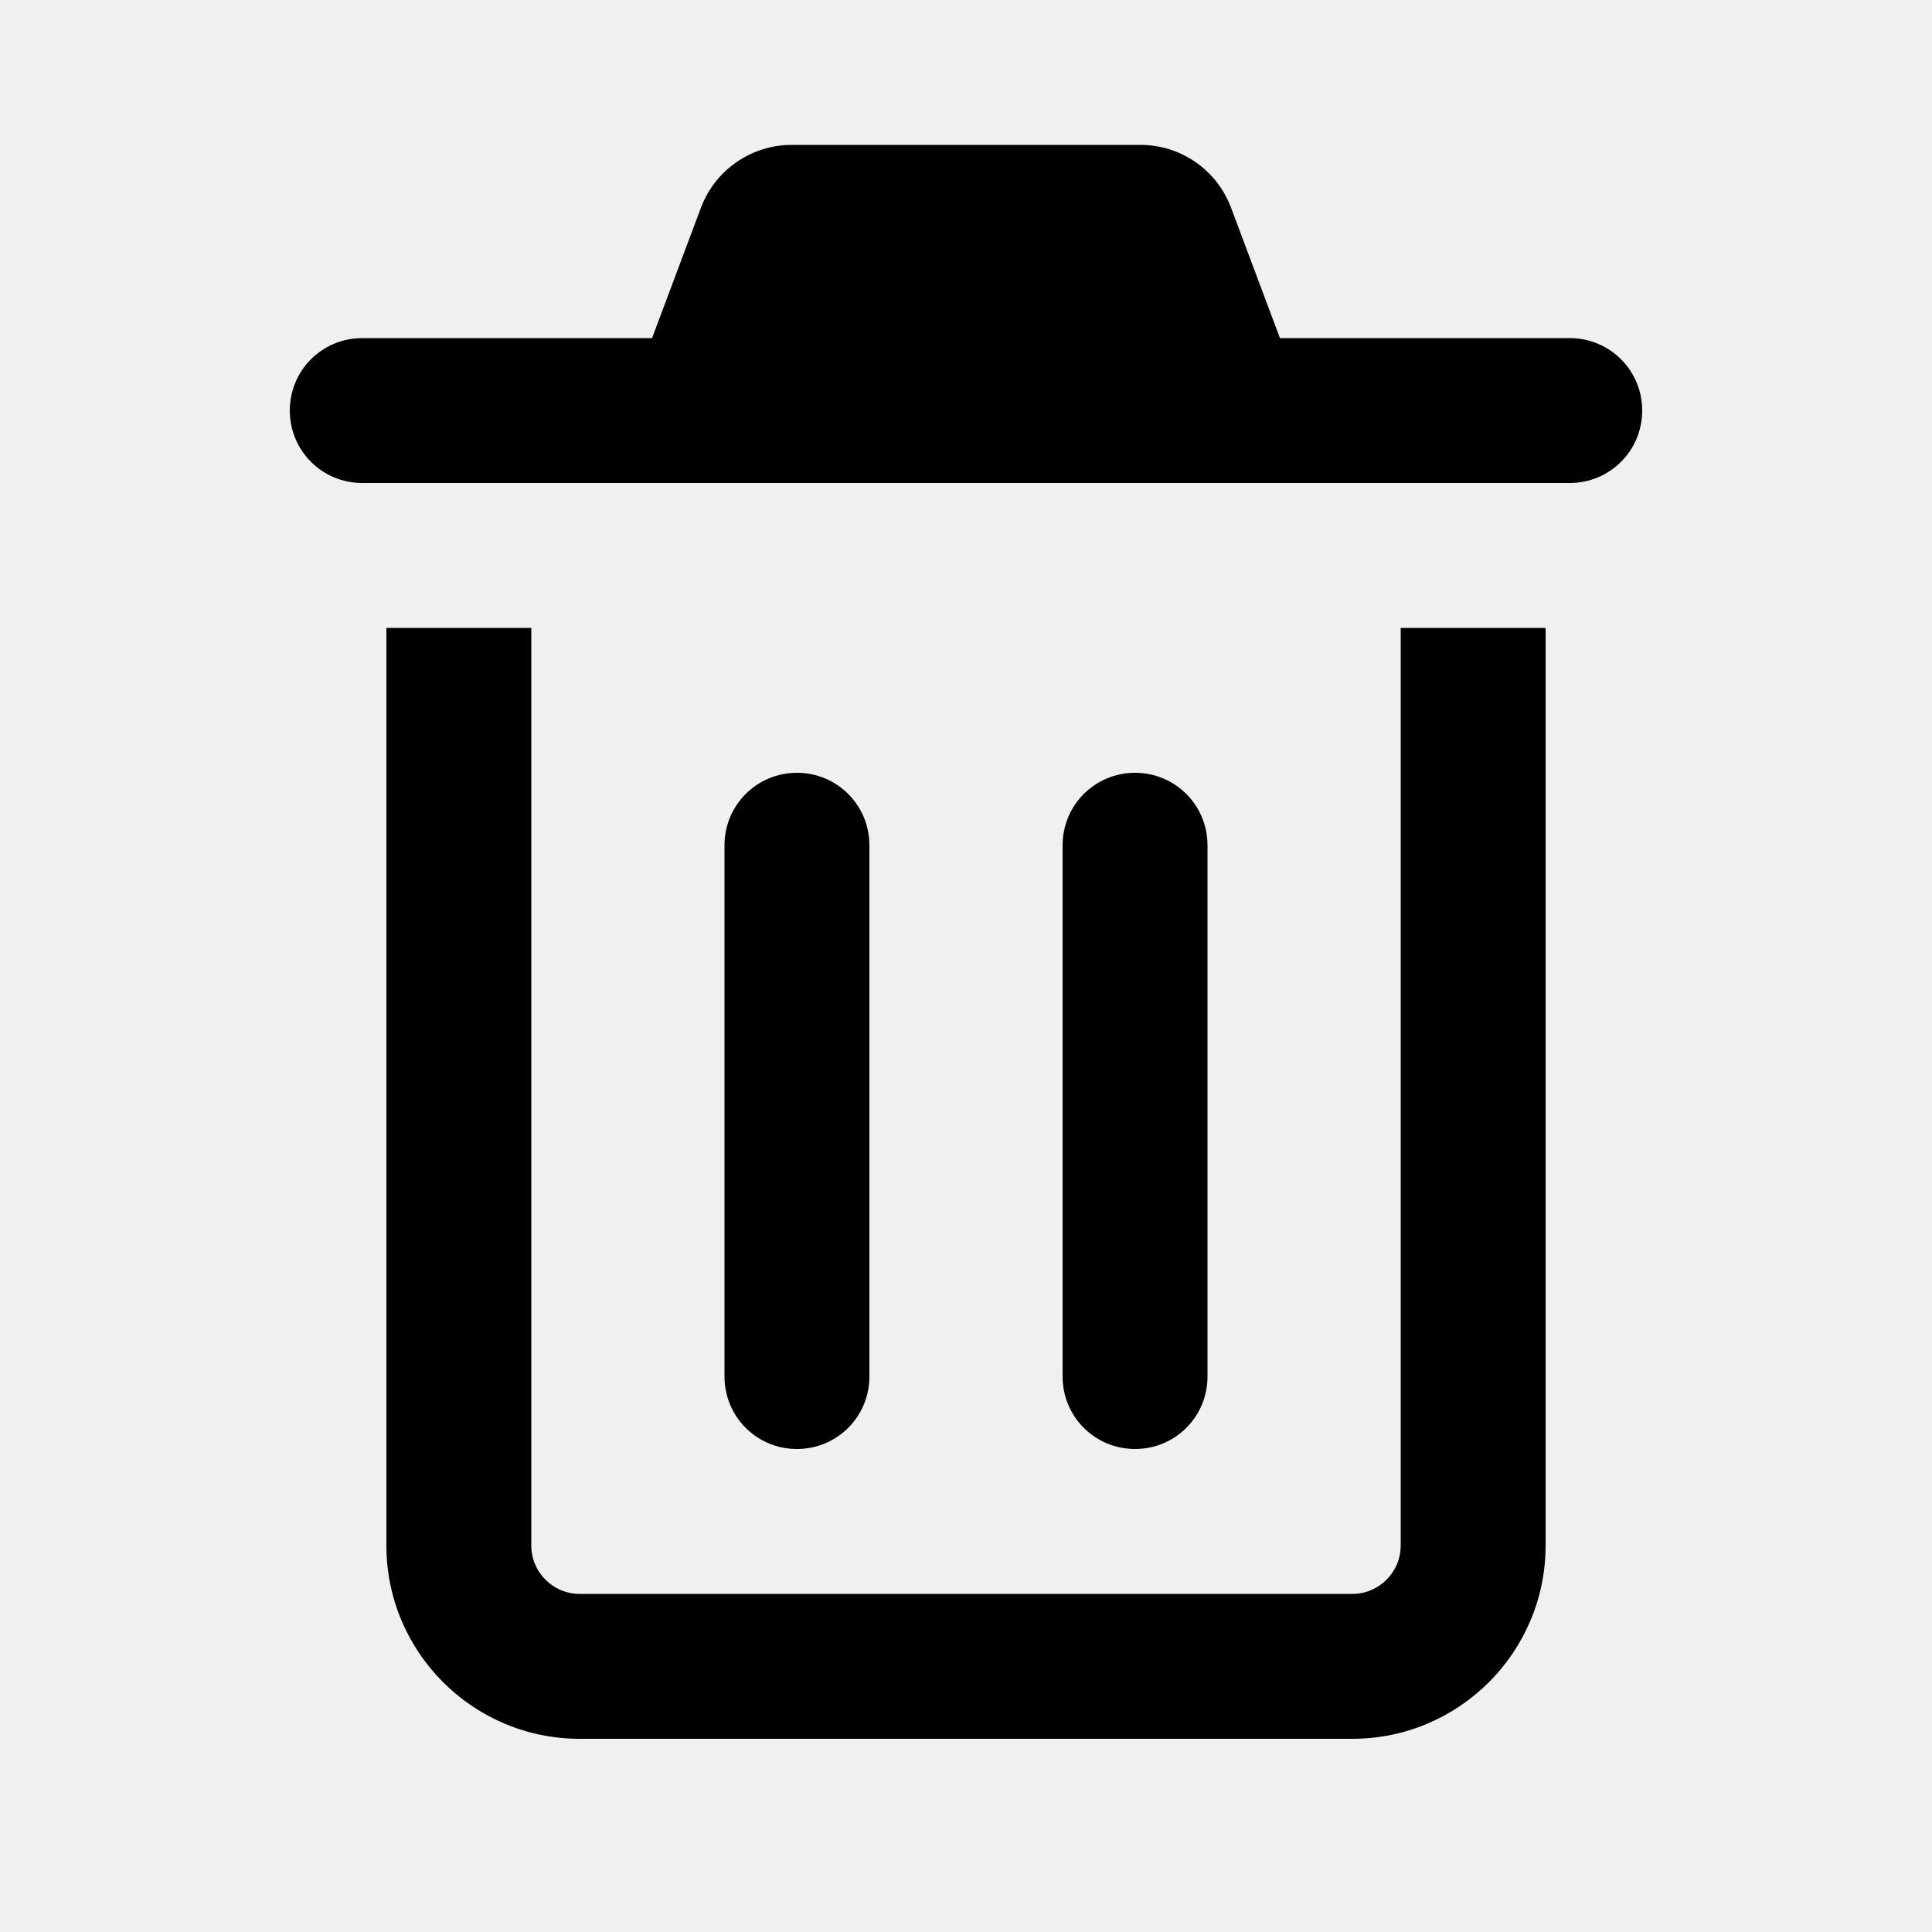
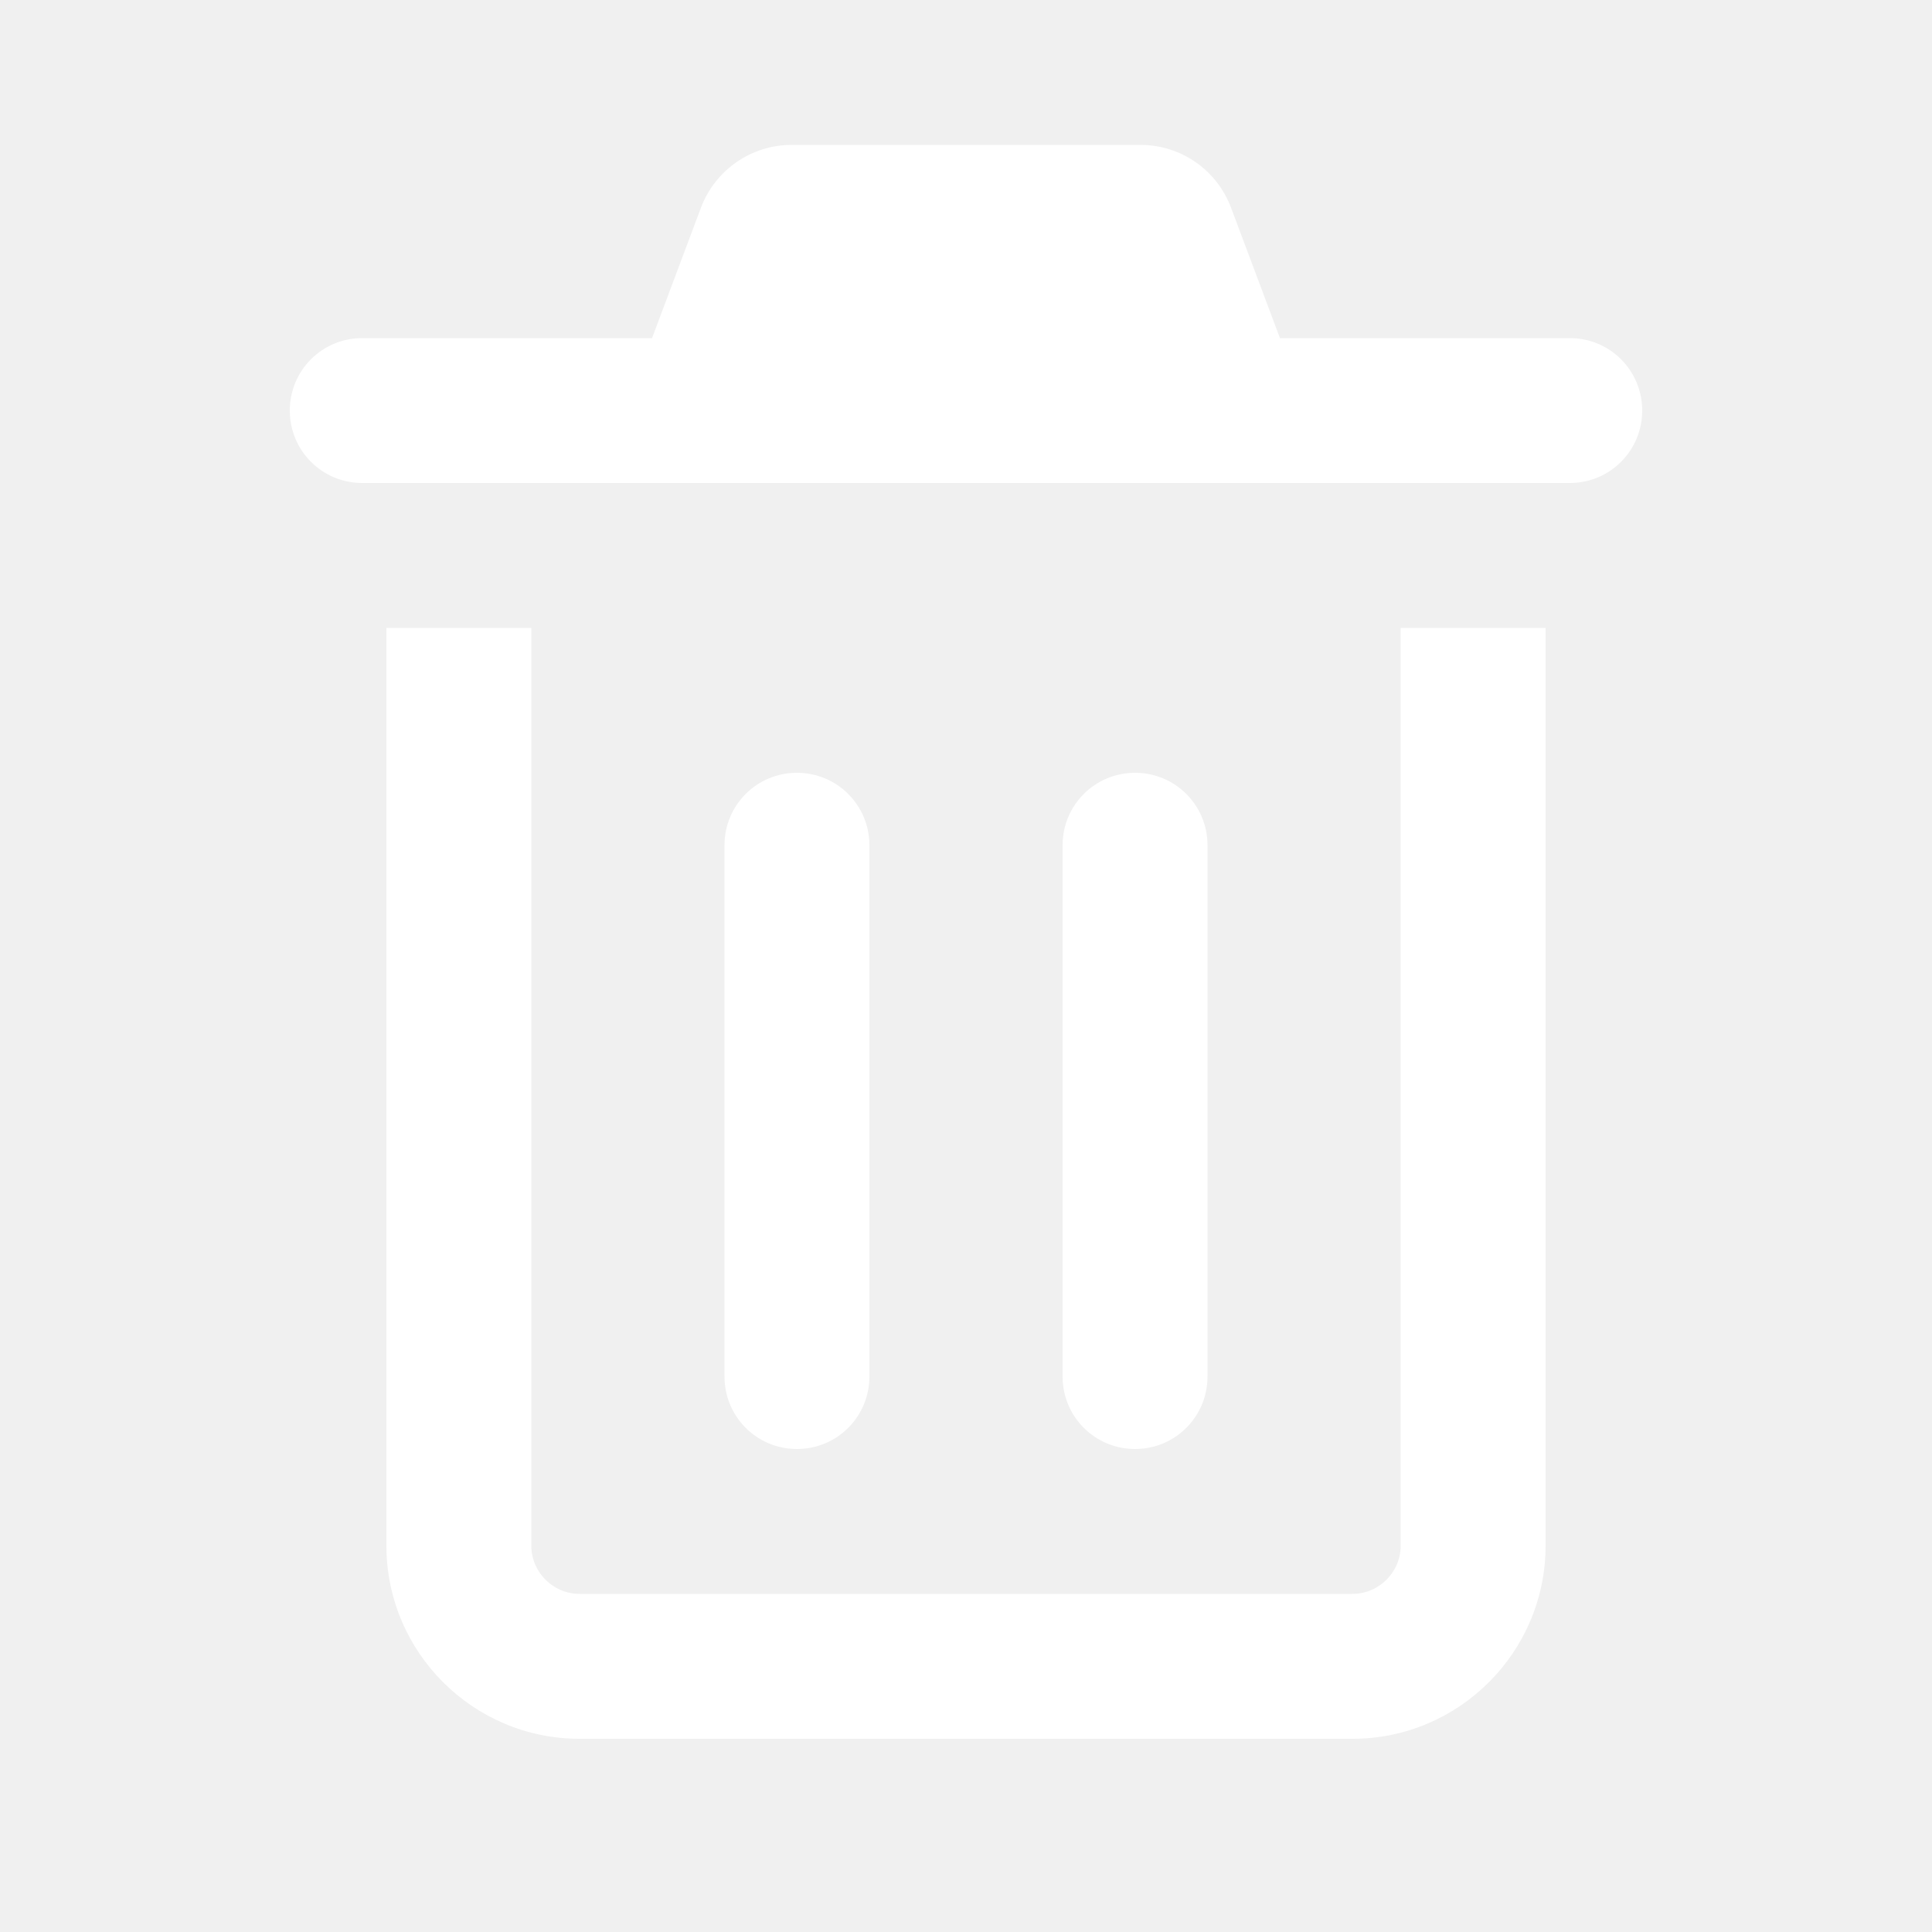
- <svg xmlns="http://www.w3.org/2000/svg" viewBox="0 0 640 640">
-   <path d="M262.2 48C248.9 48 236.9 56.3 232.2 68.8L216 112L120 112C106.7 112 96 122.7 96 136C96 149.3 106.7 160 120 160L520 160C533.3 160 544 149.3 544 136C544 122.7 533.3 112 520 112L424 112L407.8 68.8C403.1 56.3 391.2 48 377.8 48L262.2 48zM128 208L128 512C128 547.3 156.7 576 192 576L448 576C483.3 576 512 547.3 512 512L512 208L464 208L464 512C464 520.8 456.8 528 448 528L192 528C183.2 528 176 520.8 176 512L176 208L128 208zM288 280C288 266.7 277.3 256 264 256C250.7 256 240 266.7 240 280L240 456C240 469.3 250.7 480 264 480C277.3 480 288 469.3 288 456L288 280zM400 280C400 266.7 389.3 256 376 256C362.7 256 352 266.7 352 280L352 456C352 469.3 362.7 480 376 480C389.3 480 400 469.3 400 456L400 280z" />
+ <svg xmlns="http://www.w3.org/2000/svg" version="1.1" id="Layer_1" x="0px" y="0px" viewBox="0 0 640 640" style="enable-background:new 0 0 640 640;" xml:space="preserve">
+   <style type="text/css">
+ 	.st0{fill:#FFFFFF;}
+ </style>
+   <path class="st0" d="M262.2,48c-13.3,0-25.3,8.3-30,20.8L216,112h-96c-13.3,0-24,10.7-24,24s10.7,24,24,24h400c13.3,0,24-10.7,24-24  s-10.7-24-24-24h-96l-16.2-43.2c-4.7-12.5-16.6-20.8-30-20.8H262.2z M128,208v304c0,35.3,28.7,64,64,64h256c35.3,0,64-28.7,64-64  V208h-48v304c0,8.8-7.2,16-16,16H192c-8.8,0-16-7.2-16-16V208H128z M288,280c0-13.3-10.7-24-24-24c-13.3,0-24,10.7-24,24v176  c0,13.3,10.7,24,24,24c13.3,0,24-10.7,24-24V280z M400,280c0-13.3-10.7-24-24-24s-24,10.7-24,24v176c0,13.3,10.7,24,24,24  s24-10.7,24-24V280z" />
</svg>
